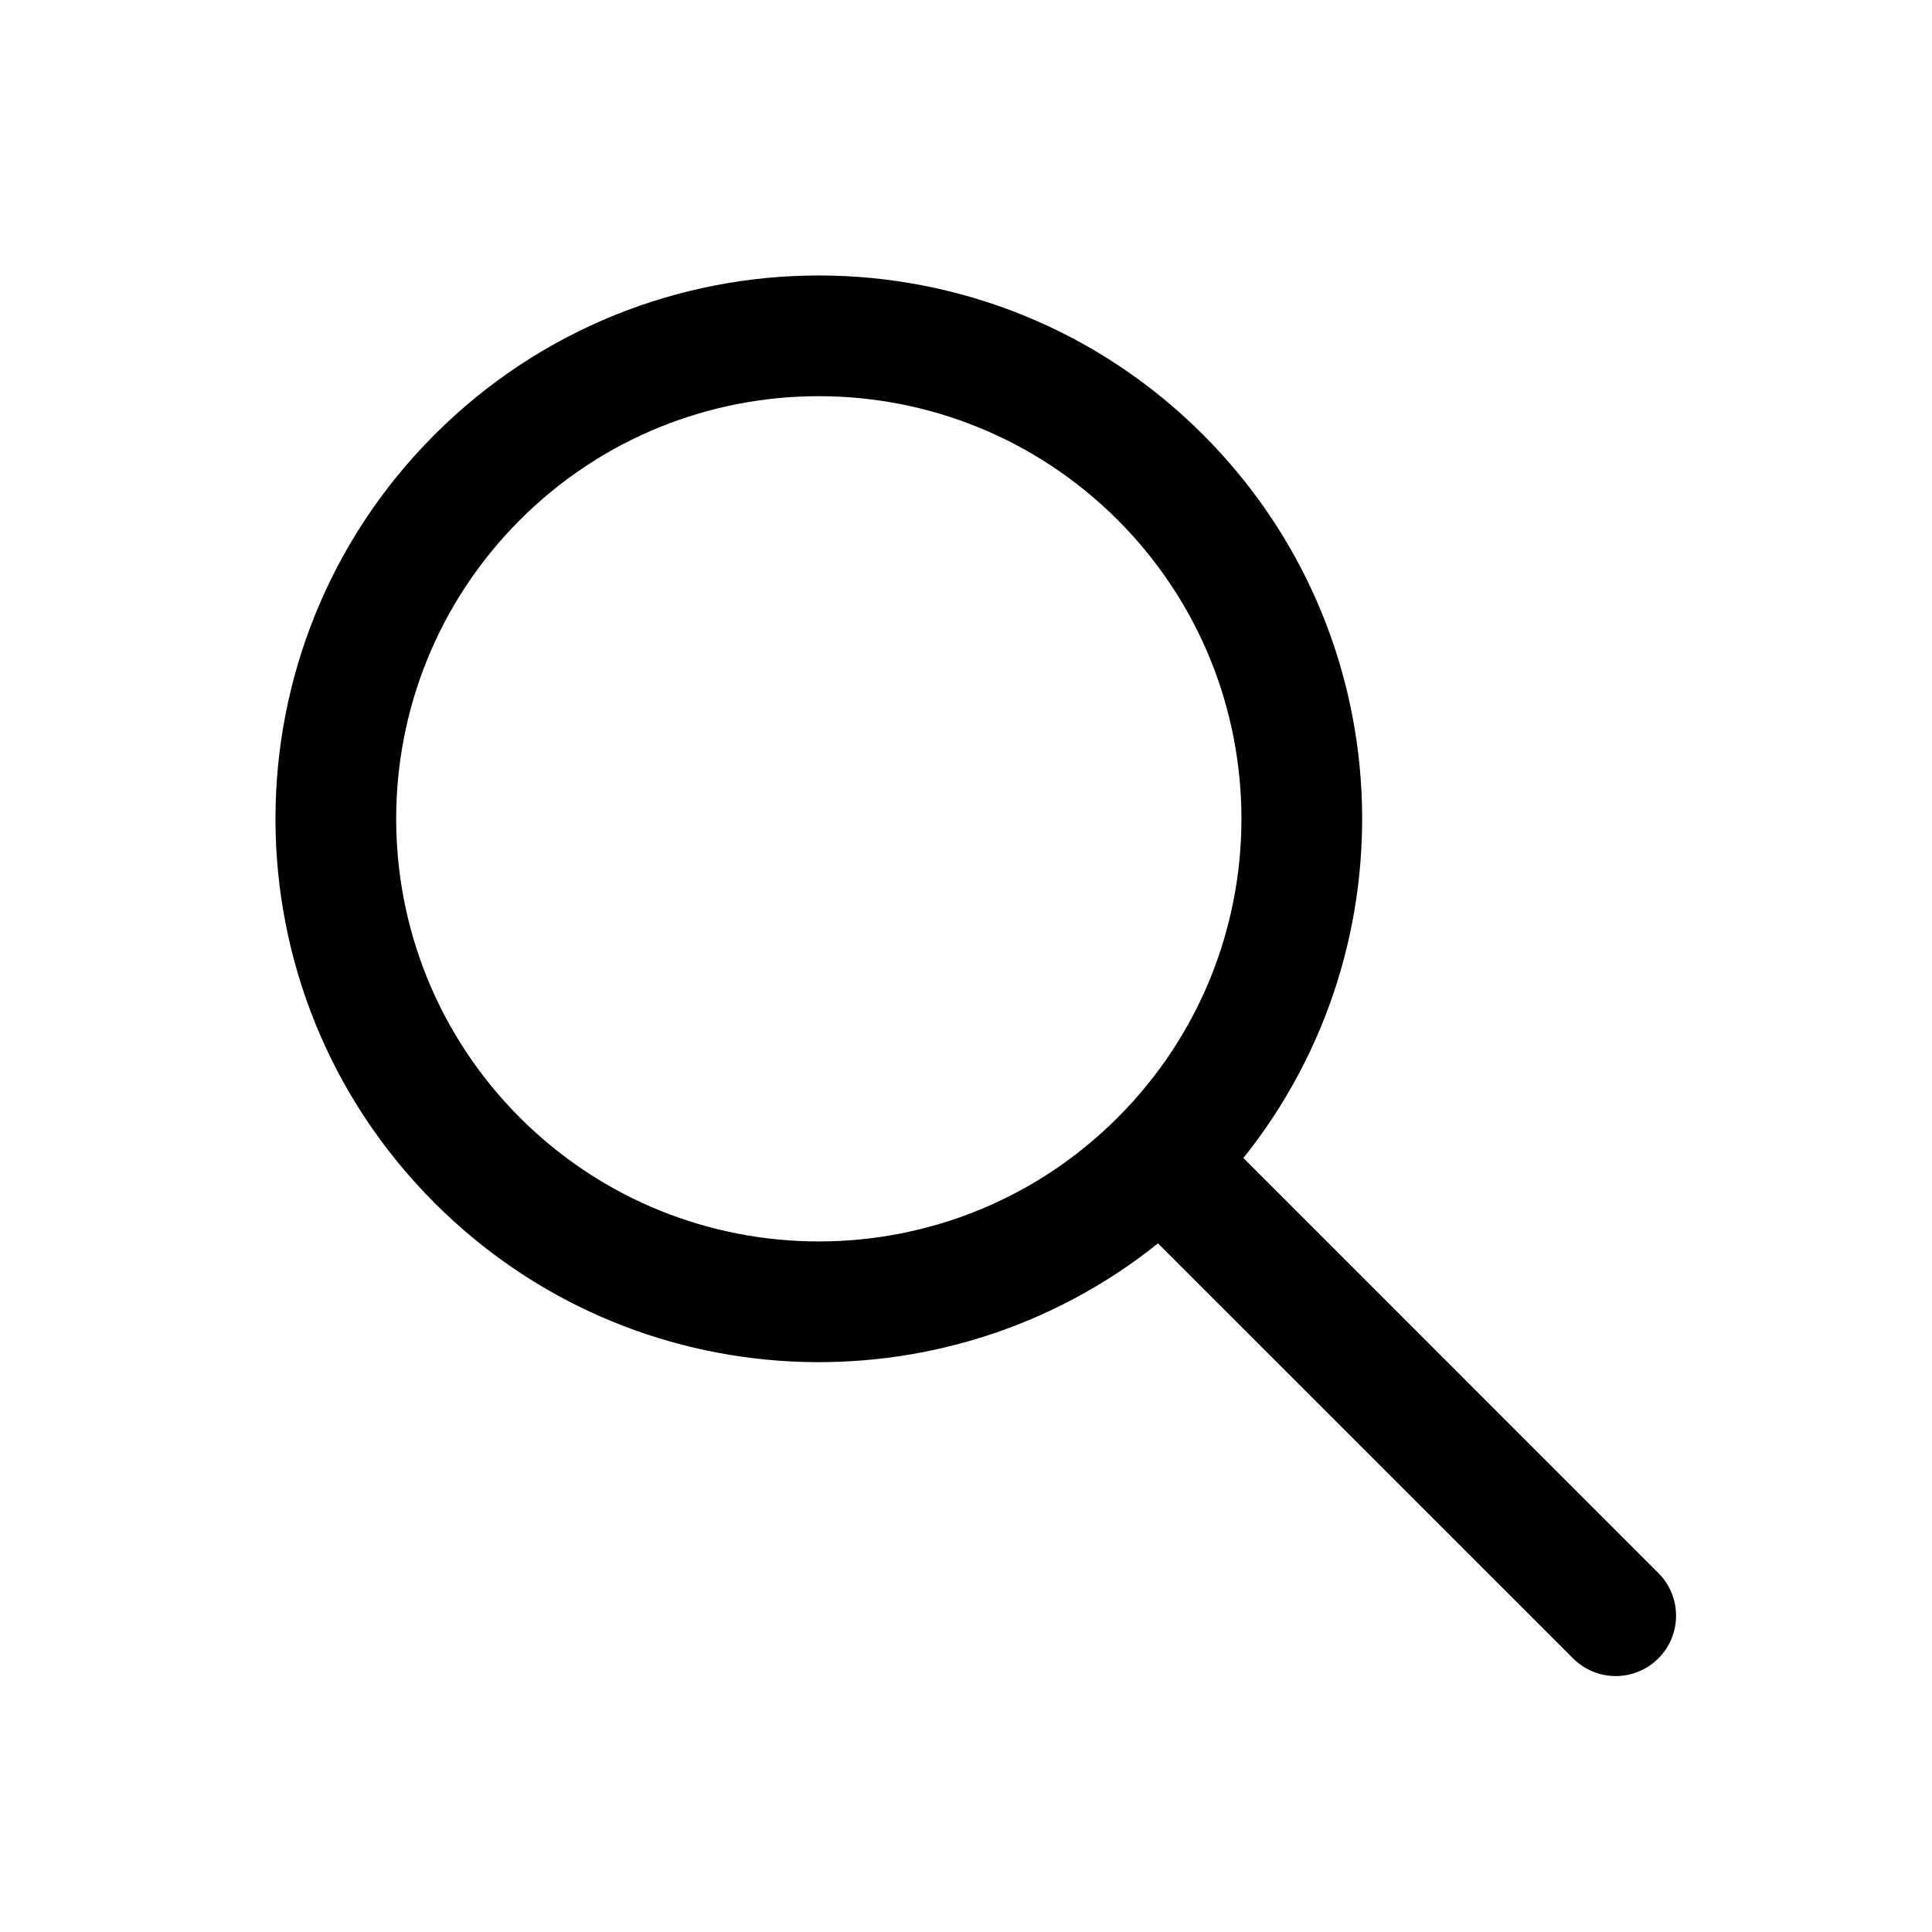
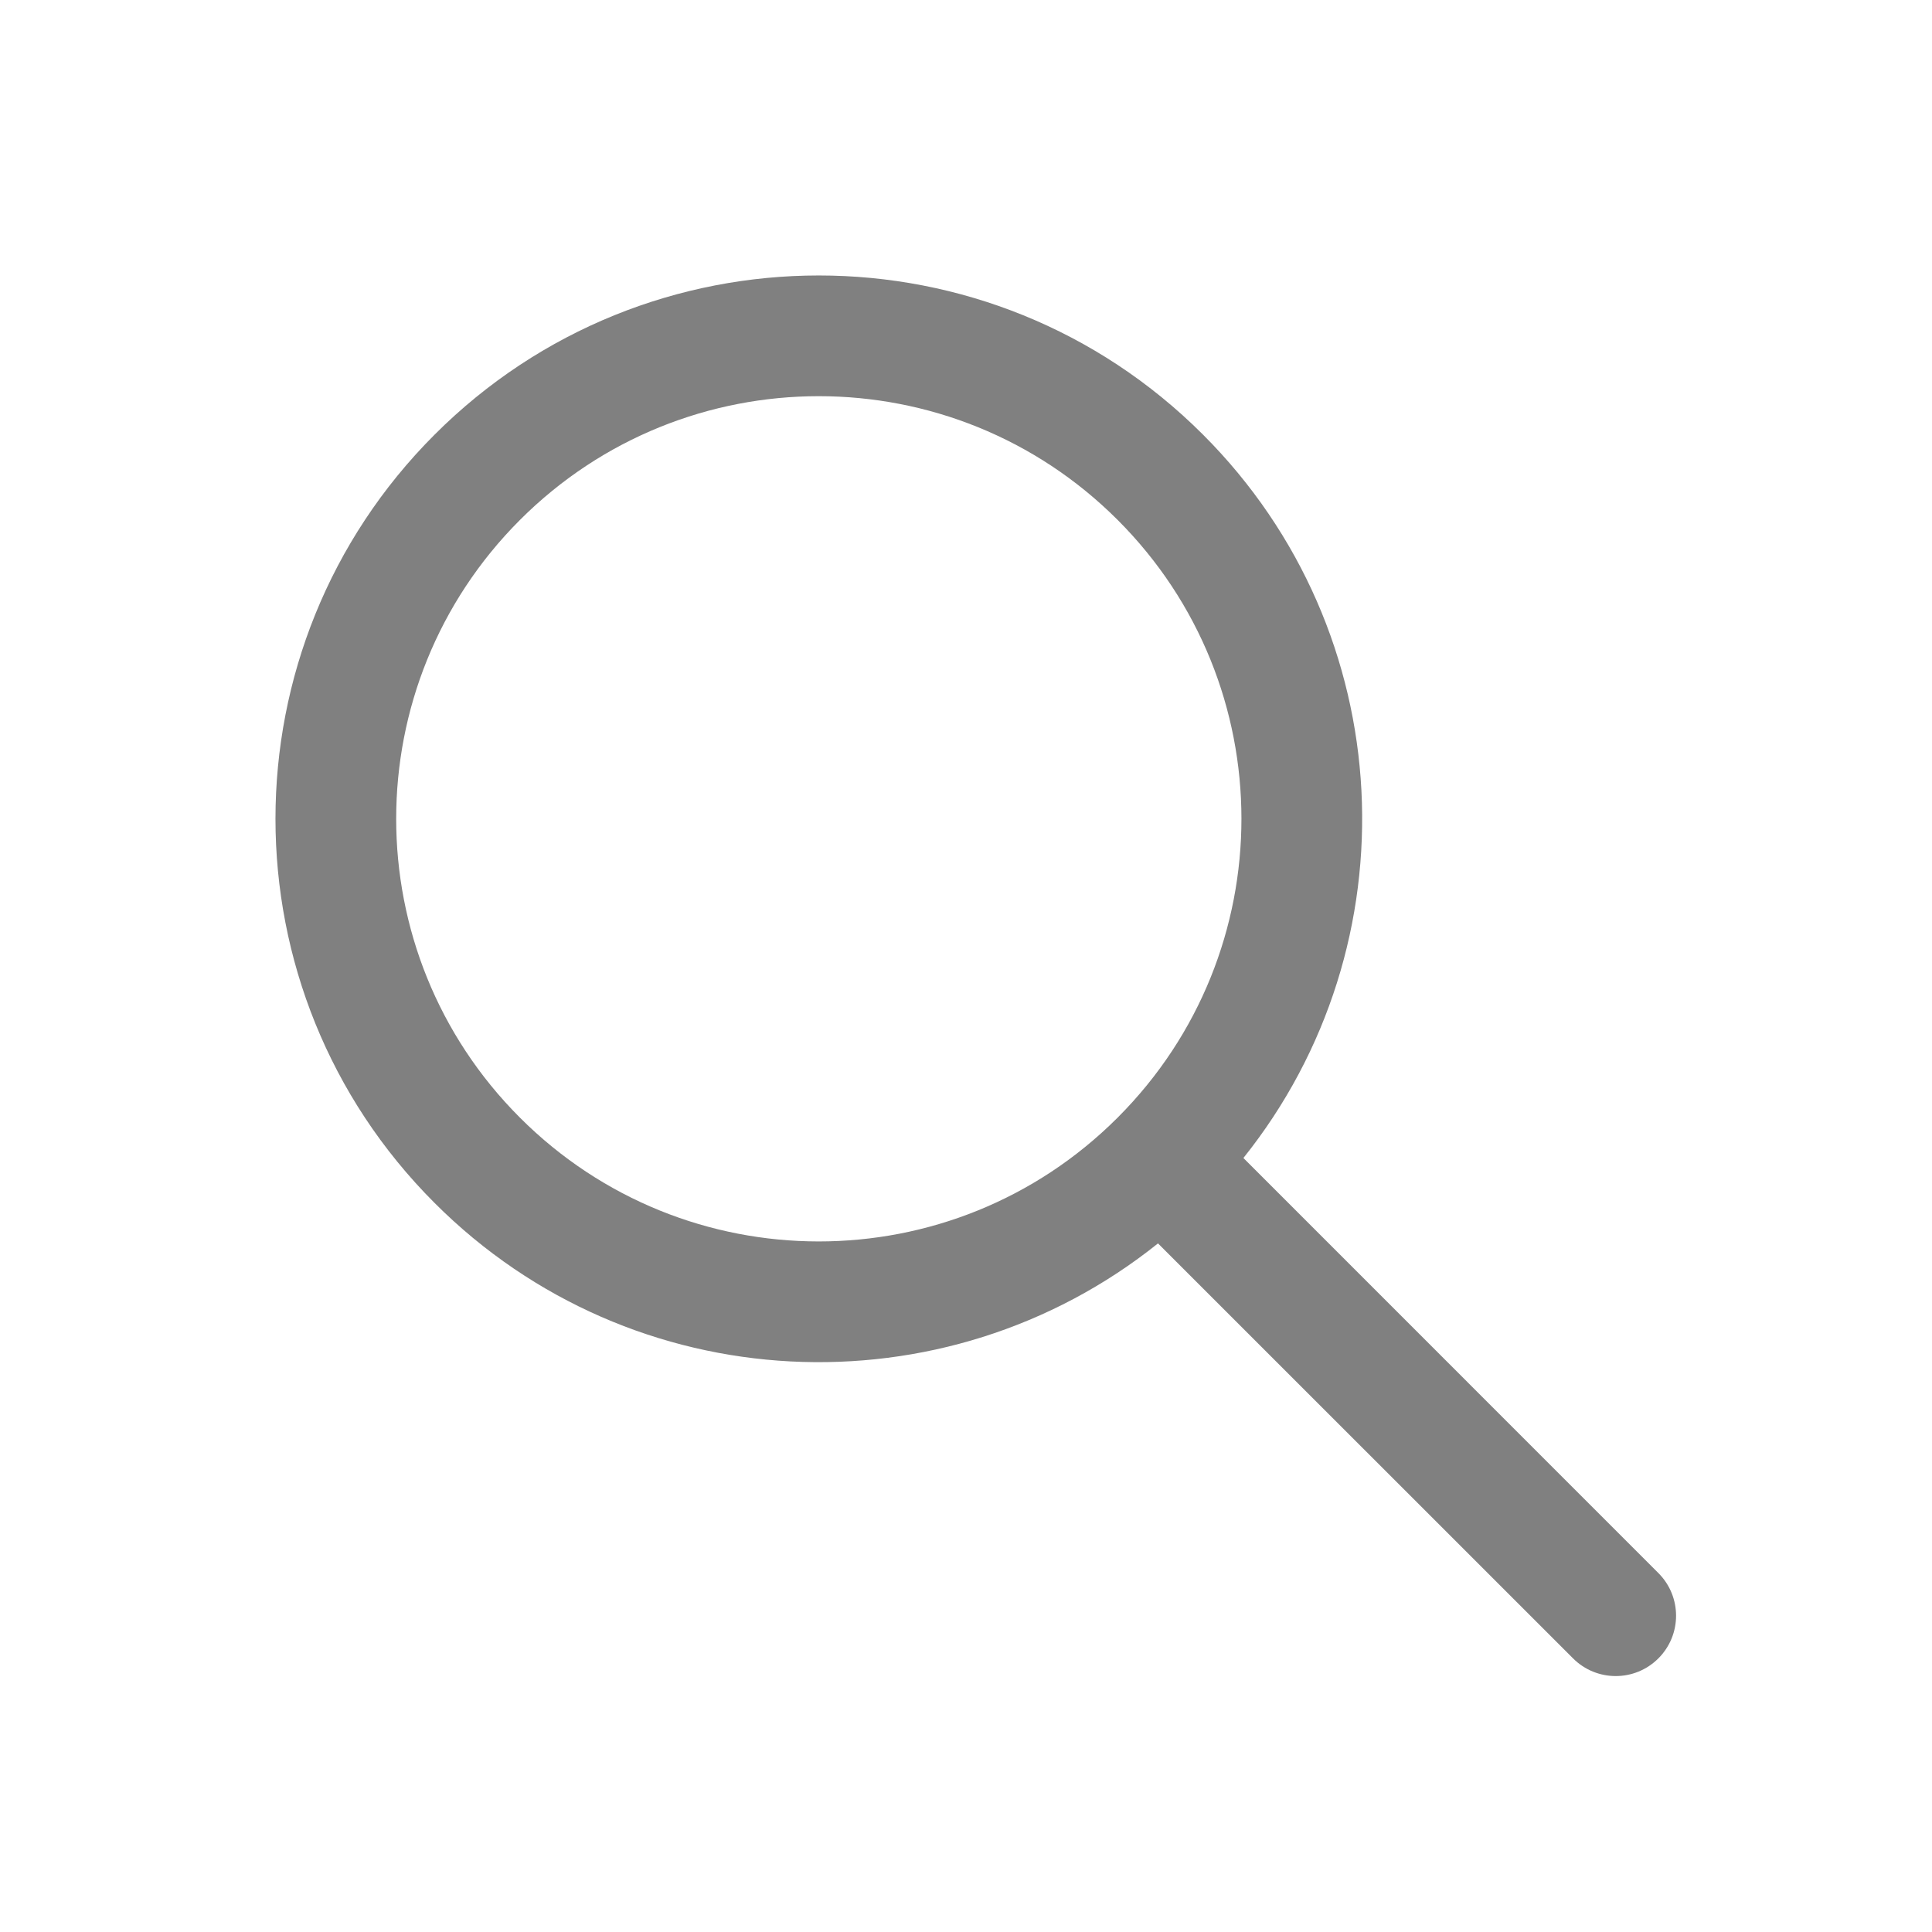
<svg xmlns="http://www.w3.org/2000/svg" width="24" height="24" viewBox="0 0 24 24" fill="none">
-   <path fill-rule="evenodd" clip-rule="evenodd" d="M14.385 15.446C11.735 17.568 7.855 17.401 5.399 14.944C2.763 12.309 2.763 8.035 5.399 5.399C8.035 2.763 12.309 2.763 14.944 5.399C17.401 7.855 17.568 11.735 15.446 14.385L20.601 19.541C20.894 19.834 20.894 20.308 20.601 20.601C20.308 20.894 19.834 20.894 19.541 20.601L14.385 15.446ZM6.459 13.884C4.409 11.834 4.409 8.51 6.459 6.459C8.509 4.409 11.834 4.409 13.884 6.459C15.933 8.508 15.934 11.829 13.888 13.879C13.887 13.881 13.885 13.882 13.884 13.884C13.882 13.885 13.881 13.887 13.879 13.888C11.829 15.934 8.508 15.933 6.459 13.884Z" fill="black" />
+   <path fill-rule="evenodd" clip-rule="evenodd" d="M14.385 15.446C11.735 17.568 7.855 17.401 5.399 14.944C2.763 12.309 2.763 8.035 5.399 5.399C8.035 2.763 12.309 2.763 14.944 5.399C17.401 7.855 17.568 11.735 15.446 14.385L20.601 19.541C20.894 19.834 20.894 20.308 20.601 20.601C20.308 20.894 19.834 20.894 19.541 20.601L14.385 15.446ZM6.459 13.884C4.409 11.834 4.409 8.51 6.459 6.459C8.509 4.409 11.834 4.409 13.884 6.459C15.933 8.508 15.934 11.829 13.888 13.879C13.887 13.881 13.885 13.882 13.884 13.884C13.882 13.885 13.881 13.887 13.879 13.888C11.829 15.934 8.508 15.933 6.459 13.884Z" fill="grey" />
</svg>
